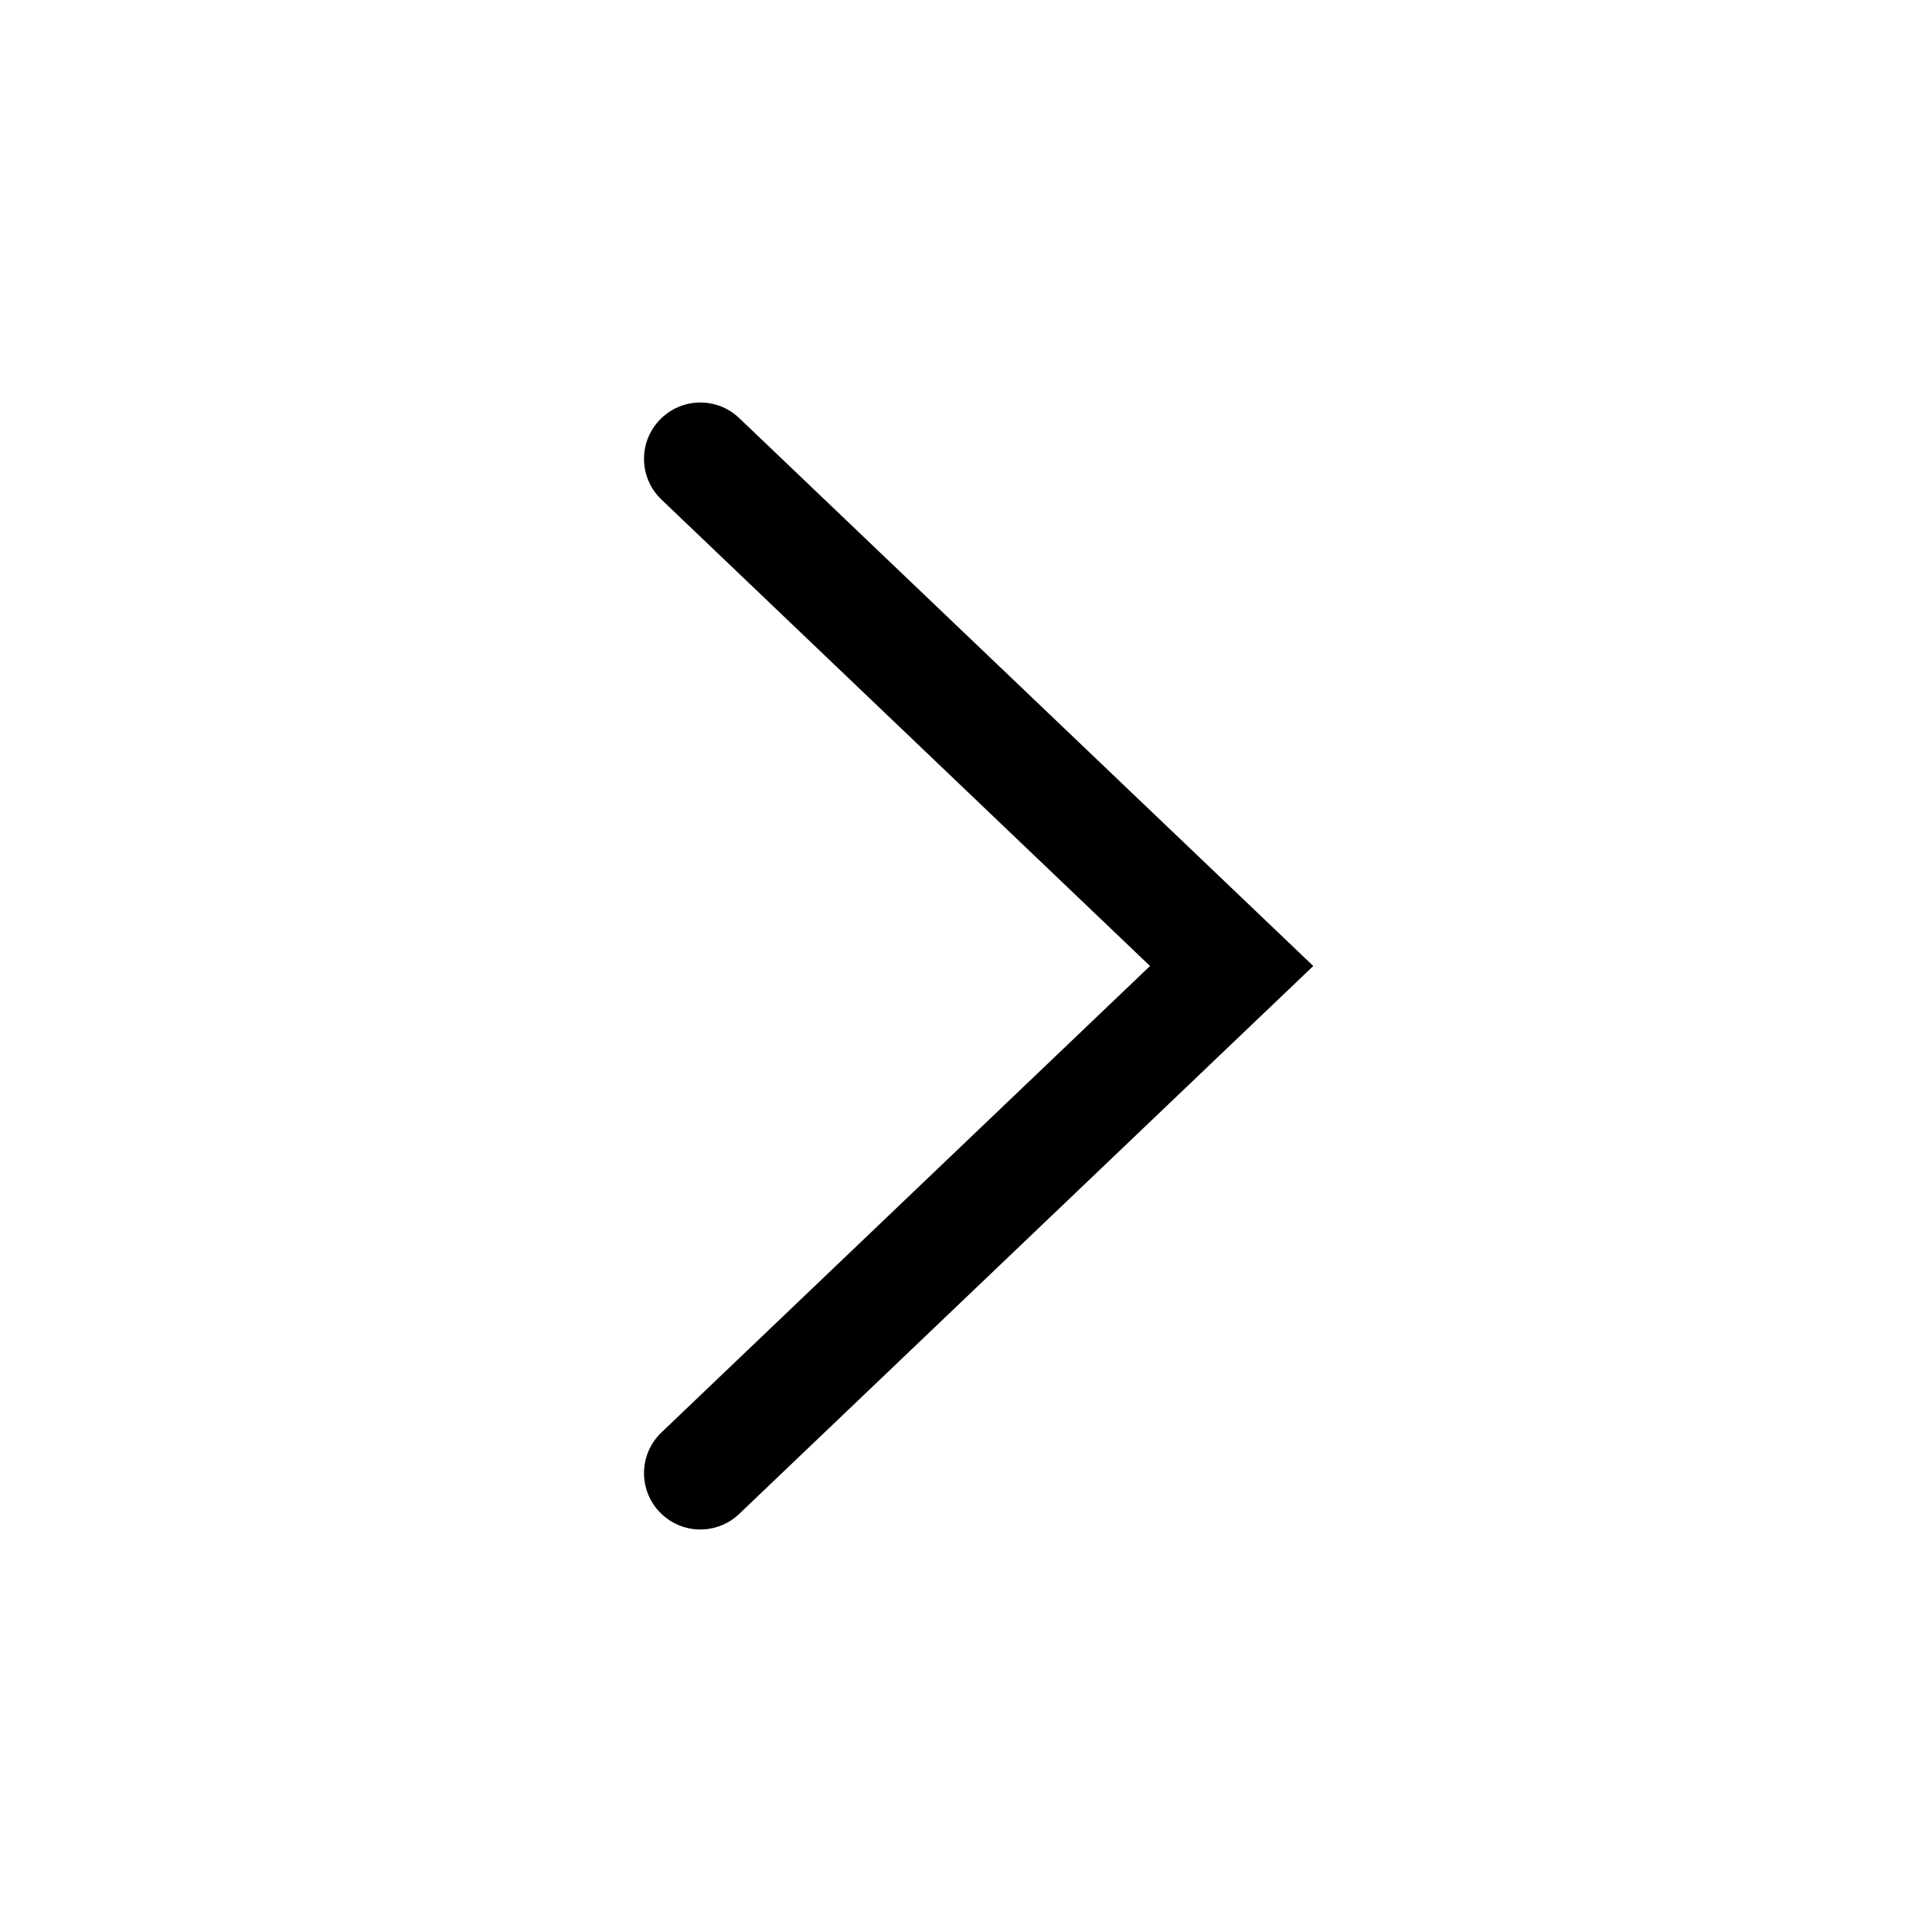
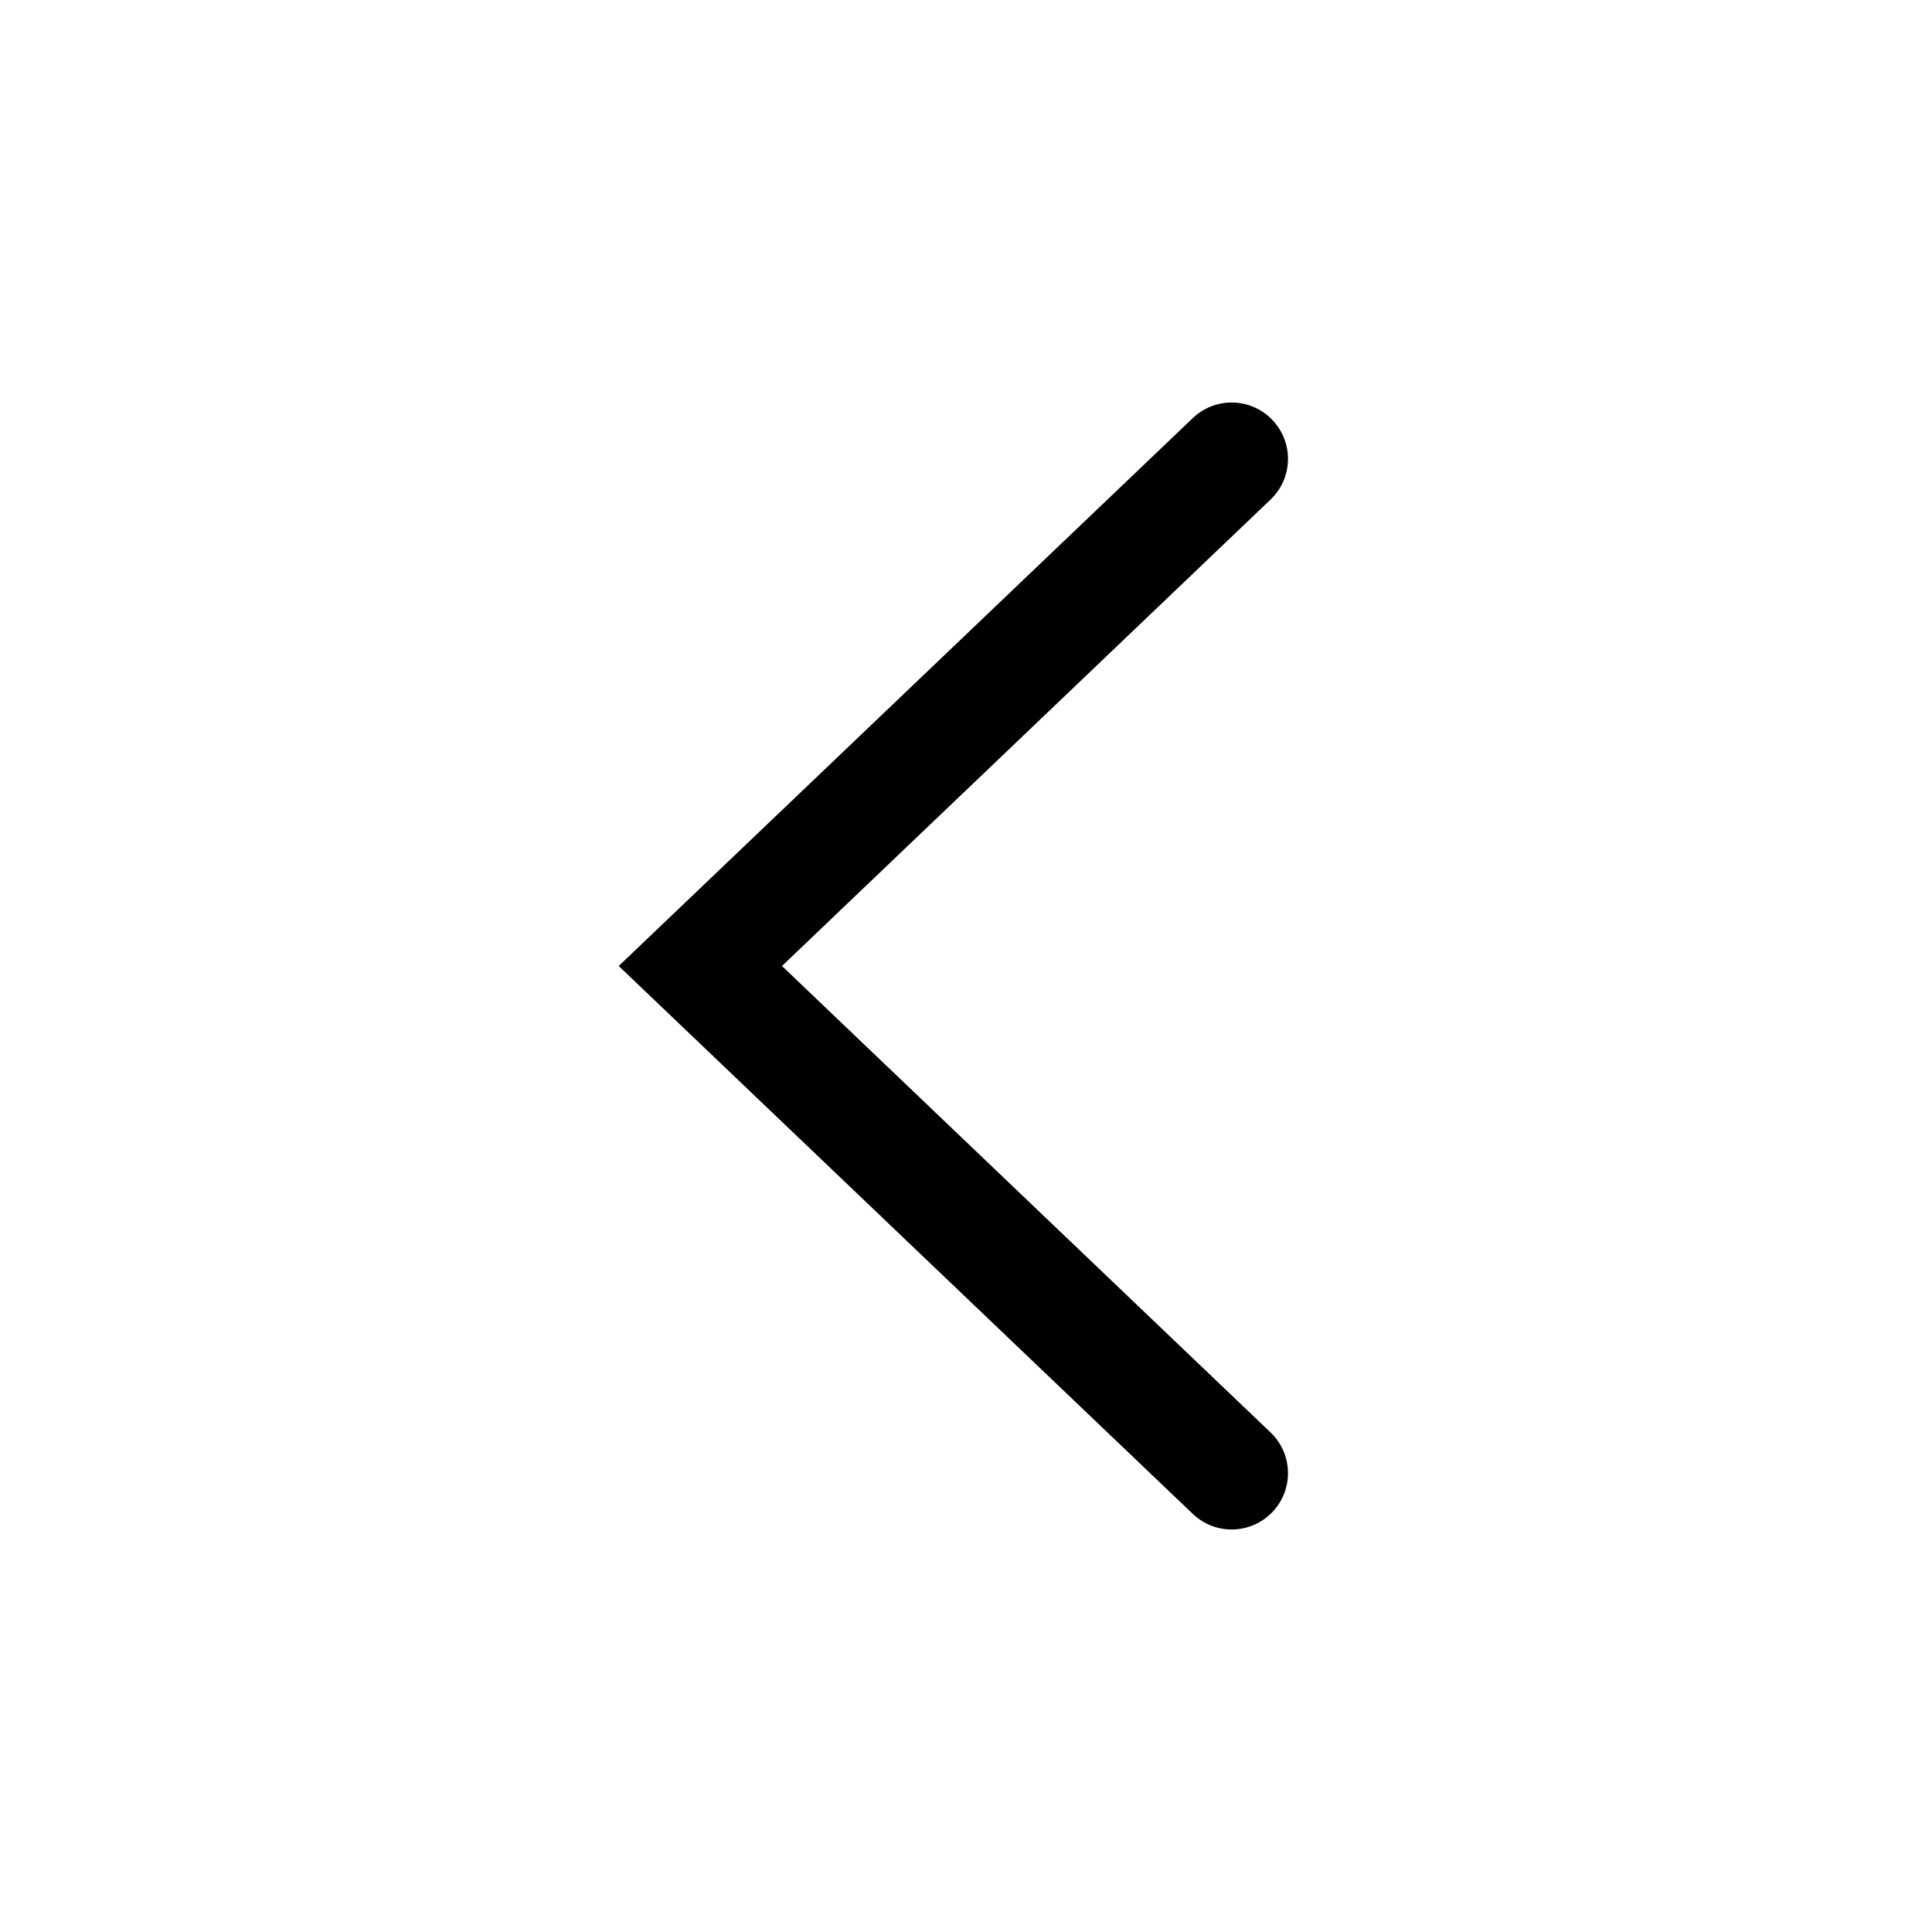
<svg xmlns="http://www.w3.org/2000/svg" viewBox="0 0 24 24" width="24" height="24">
-   <path fill="#000000" d="M9.183 5.194 L16.314 12 L9.183 18.806 C8.904 19.073 8.461 19.063 8.194 18.783 C7.927 18.504 7.937 18.061 8.217 17.794 L14.286 12 L8.217 6.206 C7.937 5.939 7.927 5.496 8.194 5.217 C8.461 4.937 8.904 4.927 9.183 5.194 Z" />
+   <path fill="#000000" d="M15.783 6.206 L9.714 12 L15.783 17.794 C16.063 18.061 16.073 18.504 15.806 18.783 C15.539 19.063 15.096 19.073 14.817 18.806 L7.686 12 L14.817 5.194 C15.096 4.927 15.539 4.937 15.806 5.217 C16.073 5.496 16.063 5.939 15.783 6.206 Z" />
</svg>
